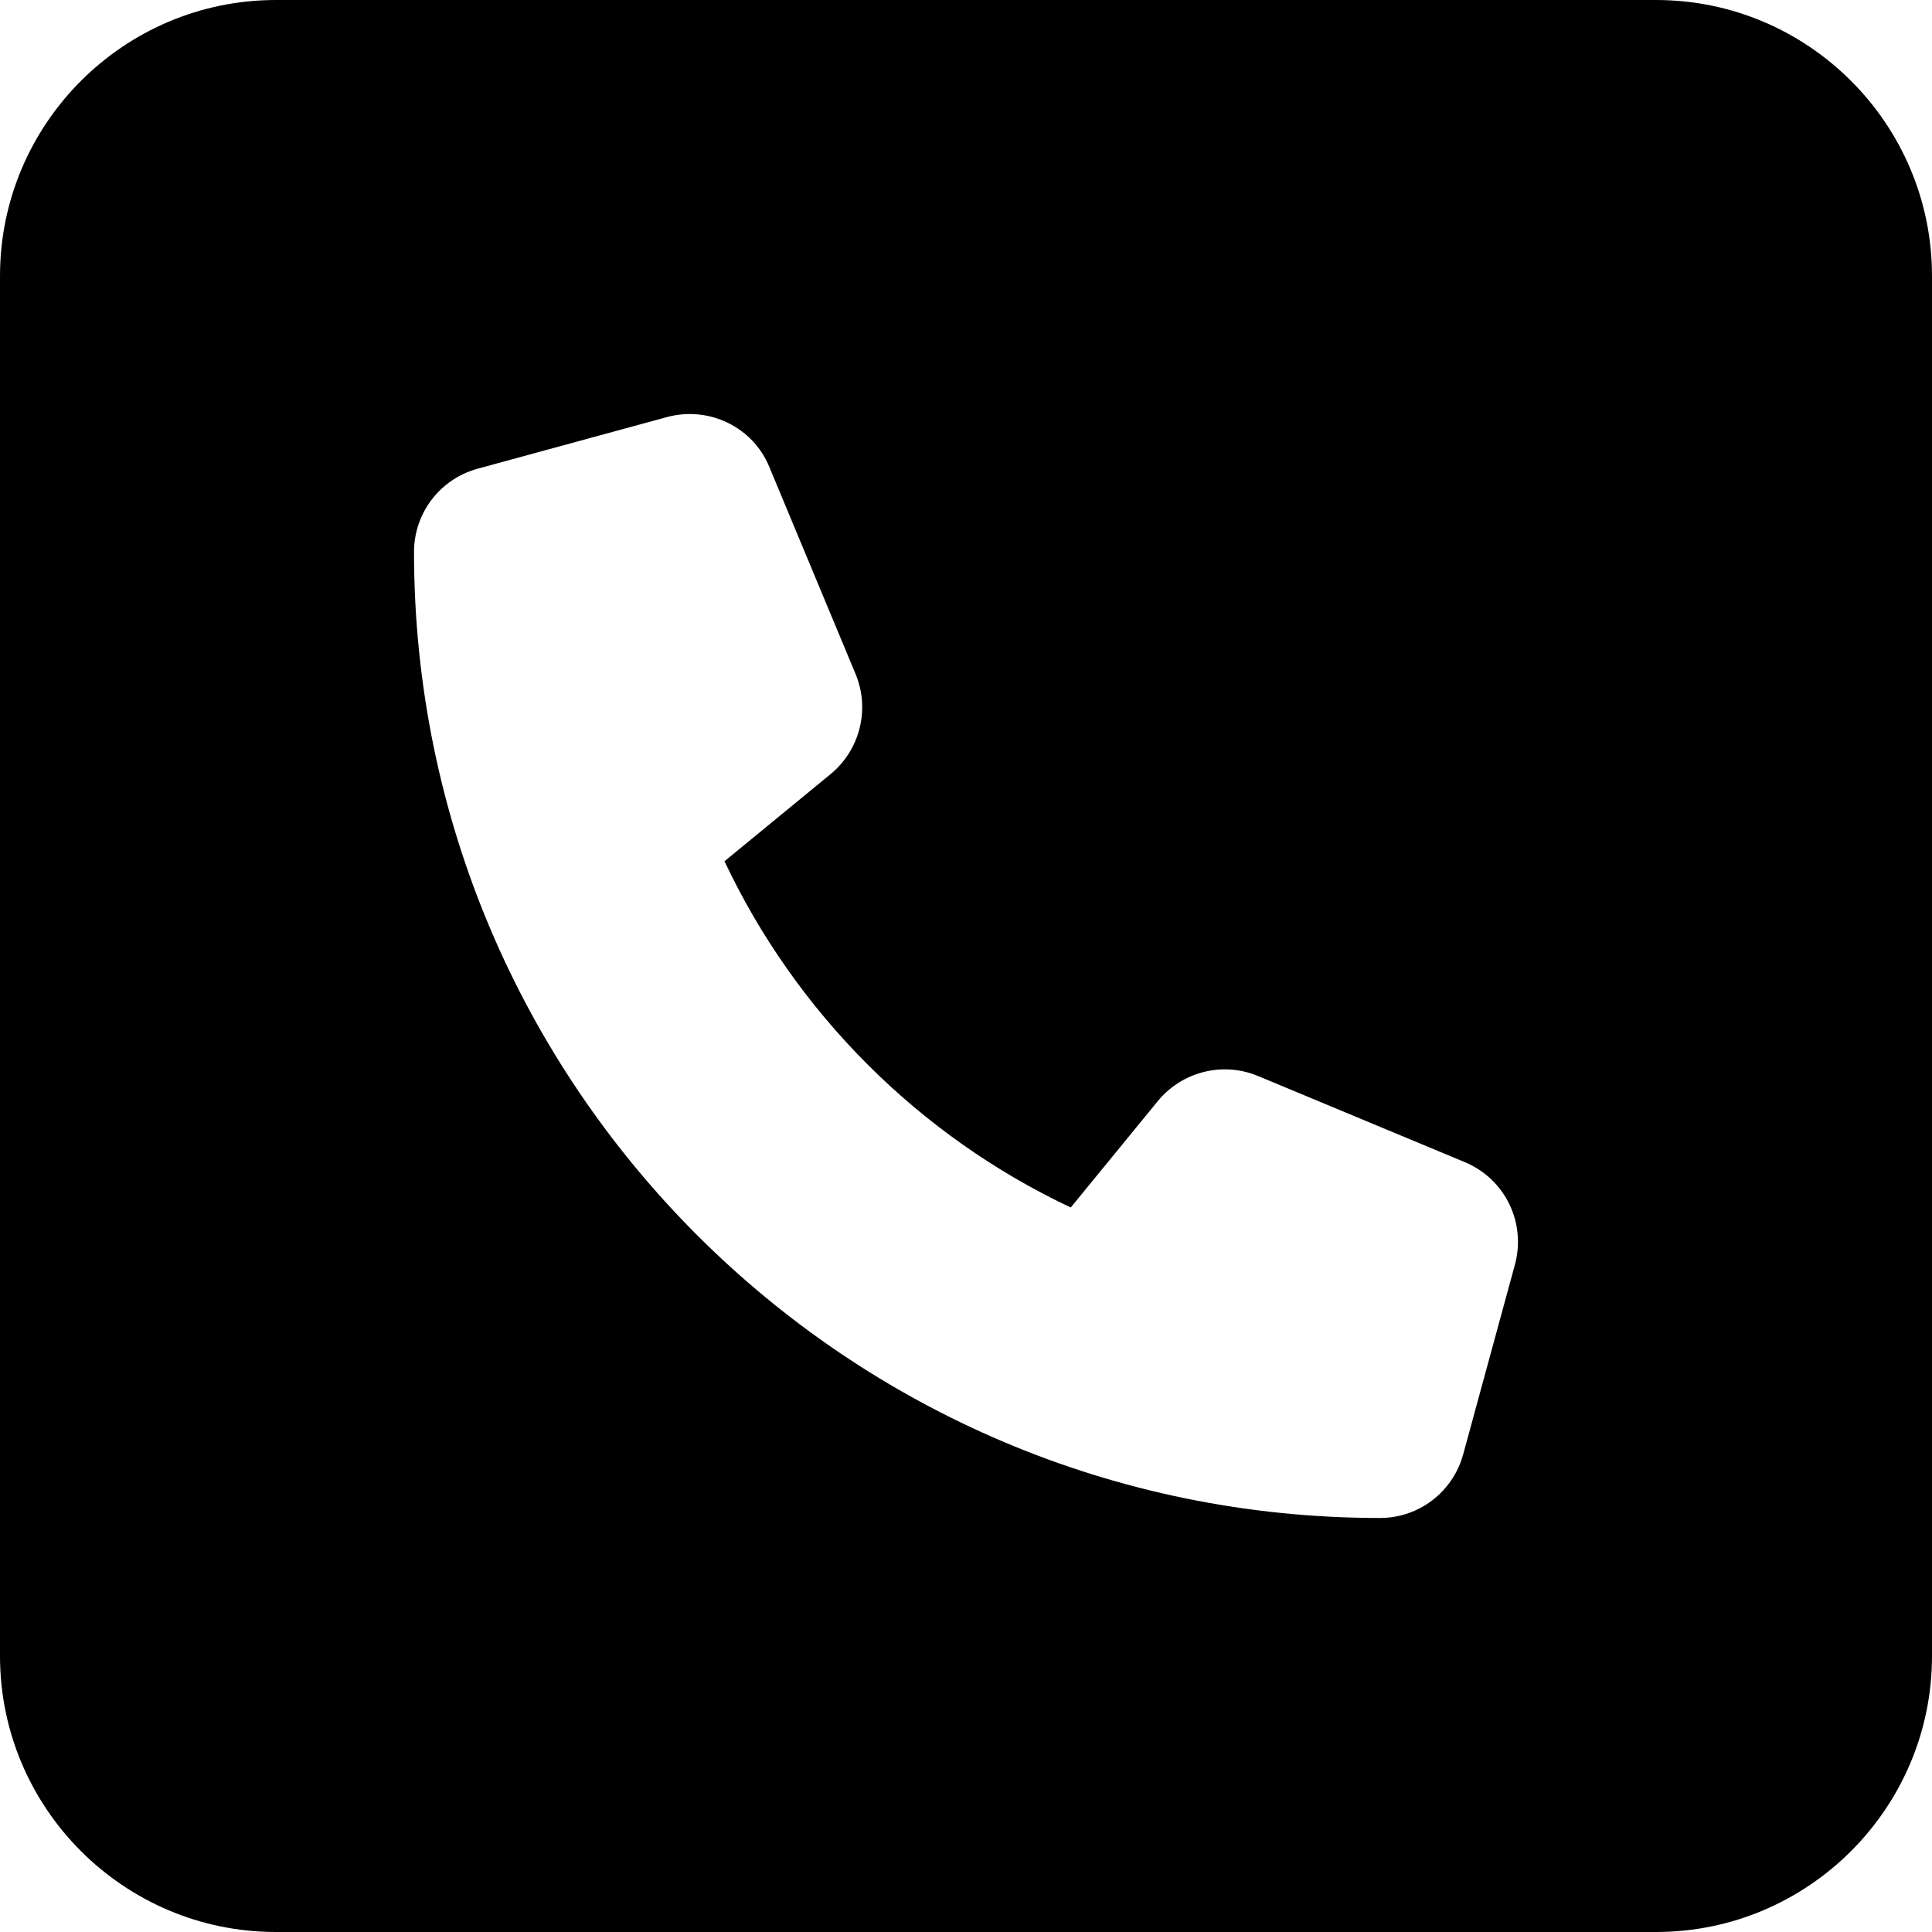
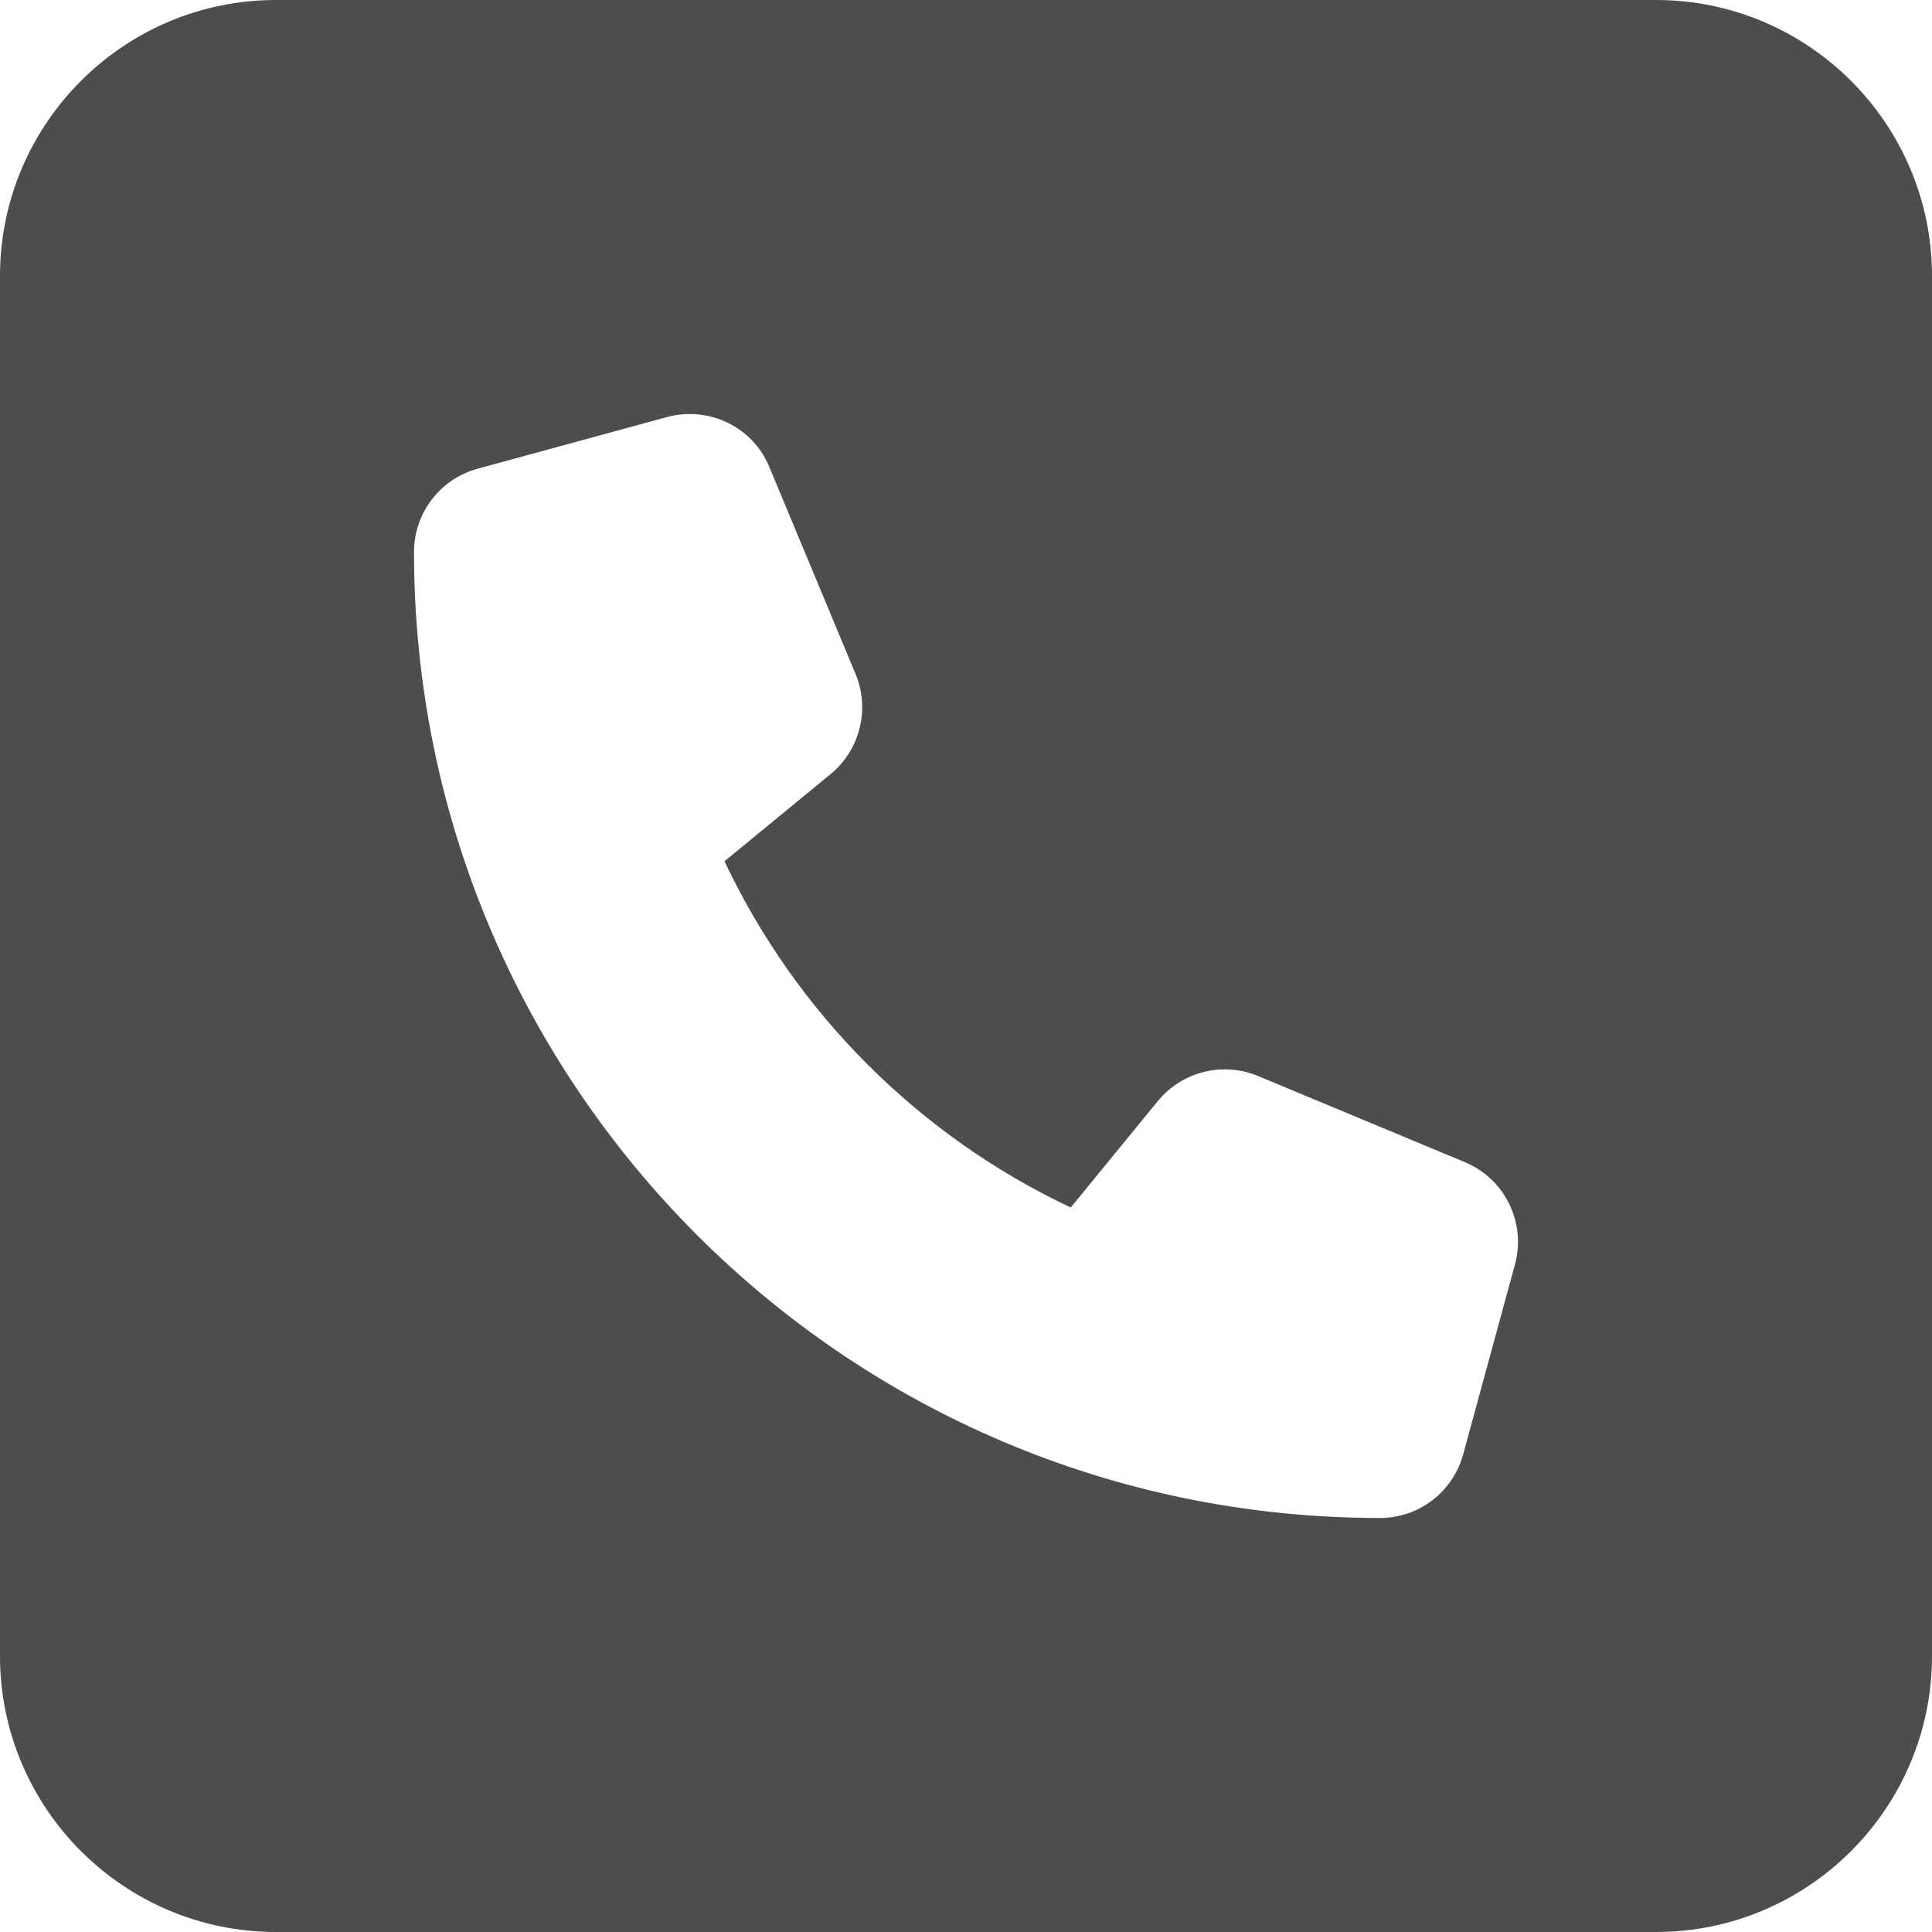
<svg xmlns="http://www.w3.org/2000/svg" width="27" height="27" viewBox="0 0 27 27" fill="none">
-   <path d="M3.857 0C1.73 0 0 1.73 0 3.857V23.143C0 25.27 1.73 27 3.857 27H23.143C25.27 27 27 25.27 27 23.143V3.857C27 1.73 25.27 0 23.143 0H3.857ZM9.323 5.828C9.908 5.671 10.523 5.967 10.752 6.527L11.957 9.42C12.162 9.914 12.017 10.481 11.608 10.818L10.125 12.036C11.125 14.157 12.843 15.875 14.964 16.875L16.182 15.386C16.519 14.977 17.086 14.832 17.58 15.037L20.473 16.242C21.034 16.477 21.329 17.086 21.172 17.671L20.449 20.322C20.304 20.853 19.828 21.214 19.286 21.214C11.831 21.214 5.786 15.169 5.786 7.714C5.786 7.172 6.147 6.696 6.672 6.551L9.323 5.828Z" fill="black" />
+   <path d="M3.857 0C1.73 0 0 1.73 0 3.857V23.143C0 25.27 1.73 27 3.857 27H23.143C25.27 27 27 25.27 27 23.143V3.857C27 1.73 25.27 0 23.143 0H3.857ZM9.323 5.828C9.908 5.671 10.523 5.967 10.752 6.527L11.957 9.42C12.162 9.914 12.017 10.481 11.608 10.818L10.125 12.036C11.125 14.157 12.843 15.875 14.964 16.875L16.182 15.386C16.519 14.977 17.086 14.832 17.58 15.037L20.473 16.242C21.034 16.477 21.329 17.086 21.172 17.671L20.449 20.322C20.304 20.853 19.828 21.214 19.286 21.214C11.831 21.214 5.786 15.169 5.786 7.714C5.786 7.172 6.147 6.696 6.672 6.551L9.323 5.828Z" fill="#4D4D4D" />
</svg>
